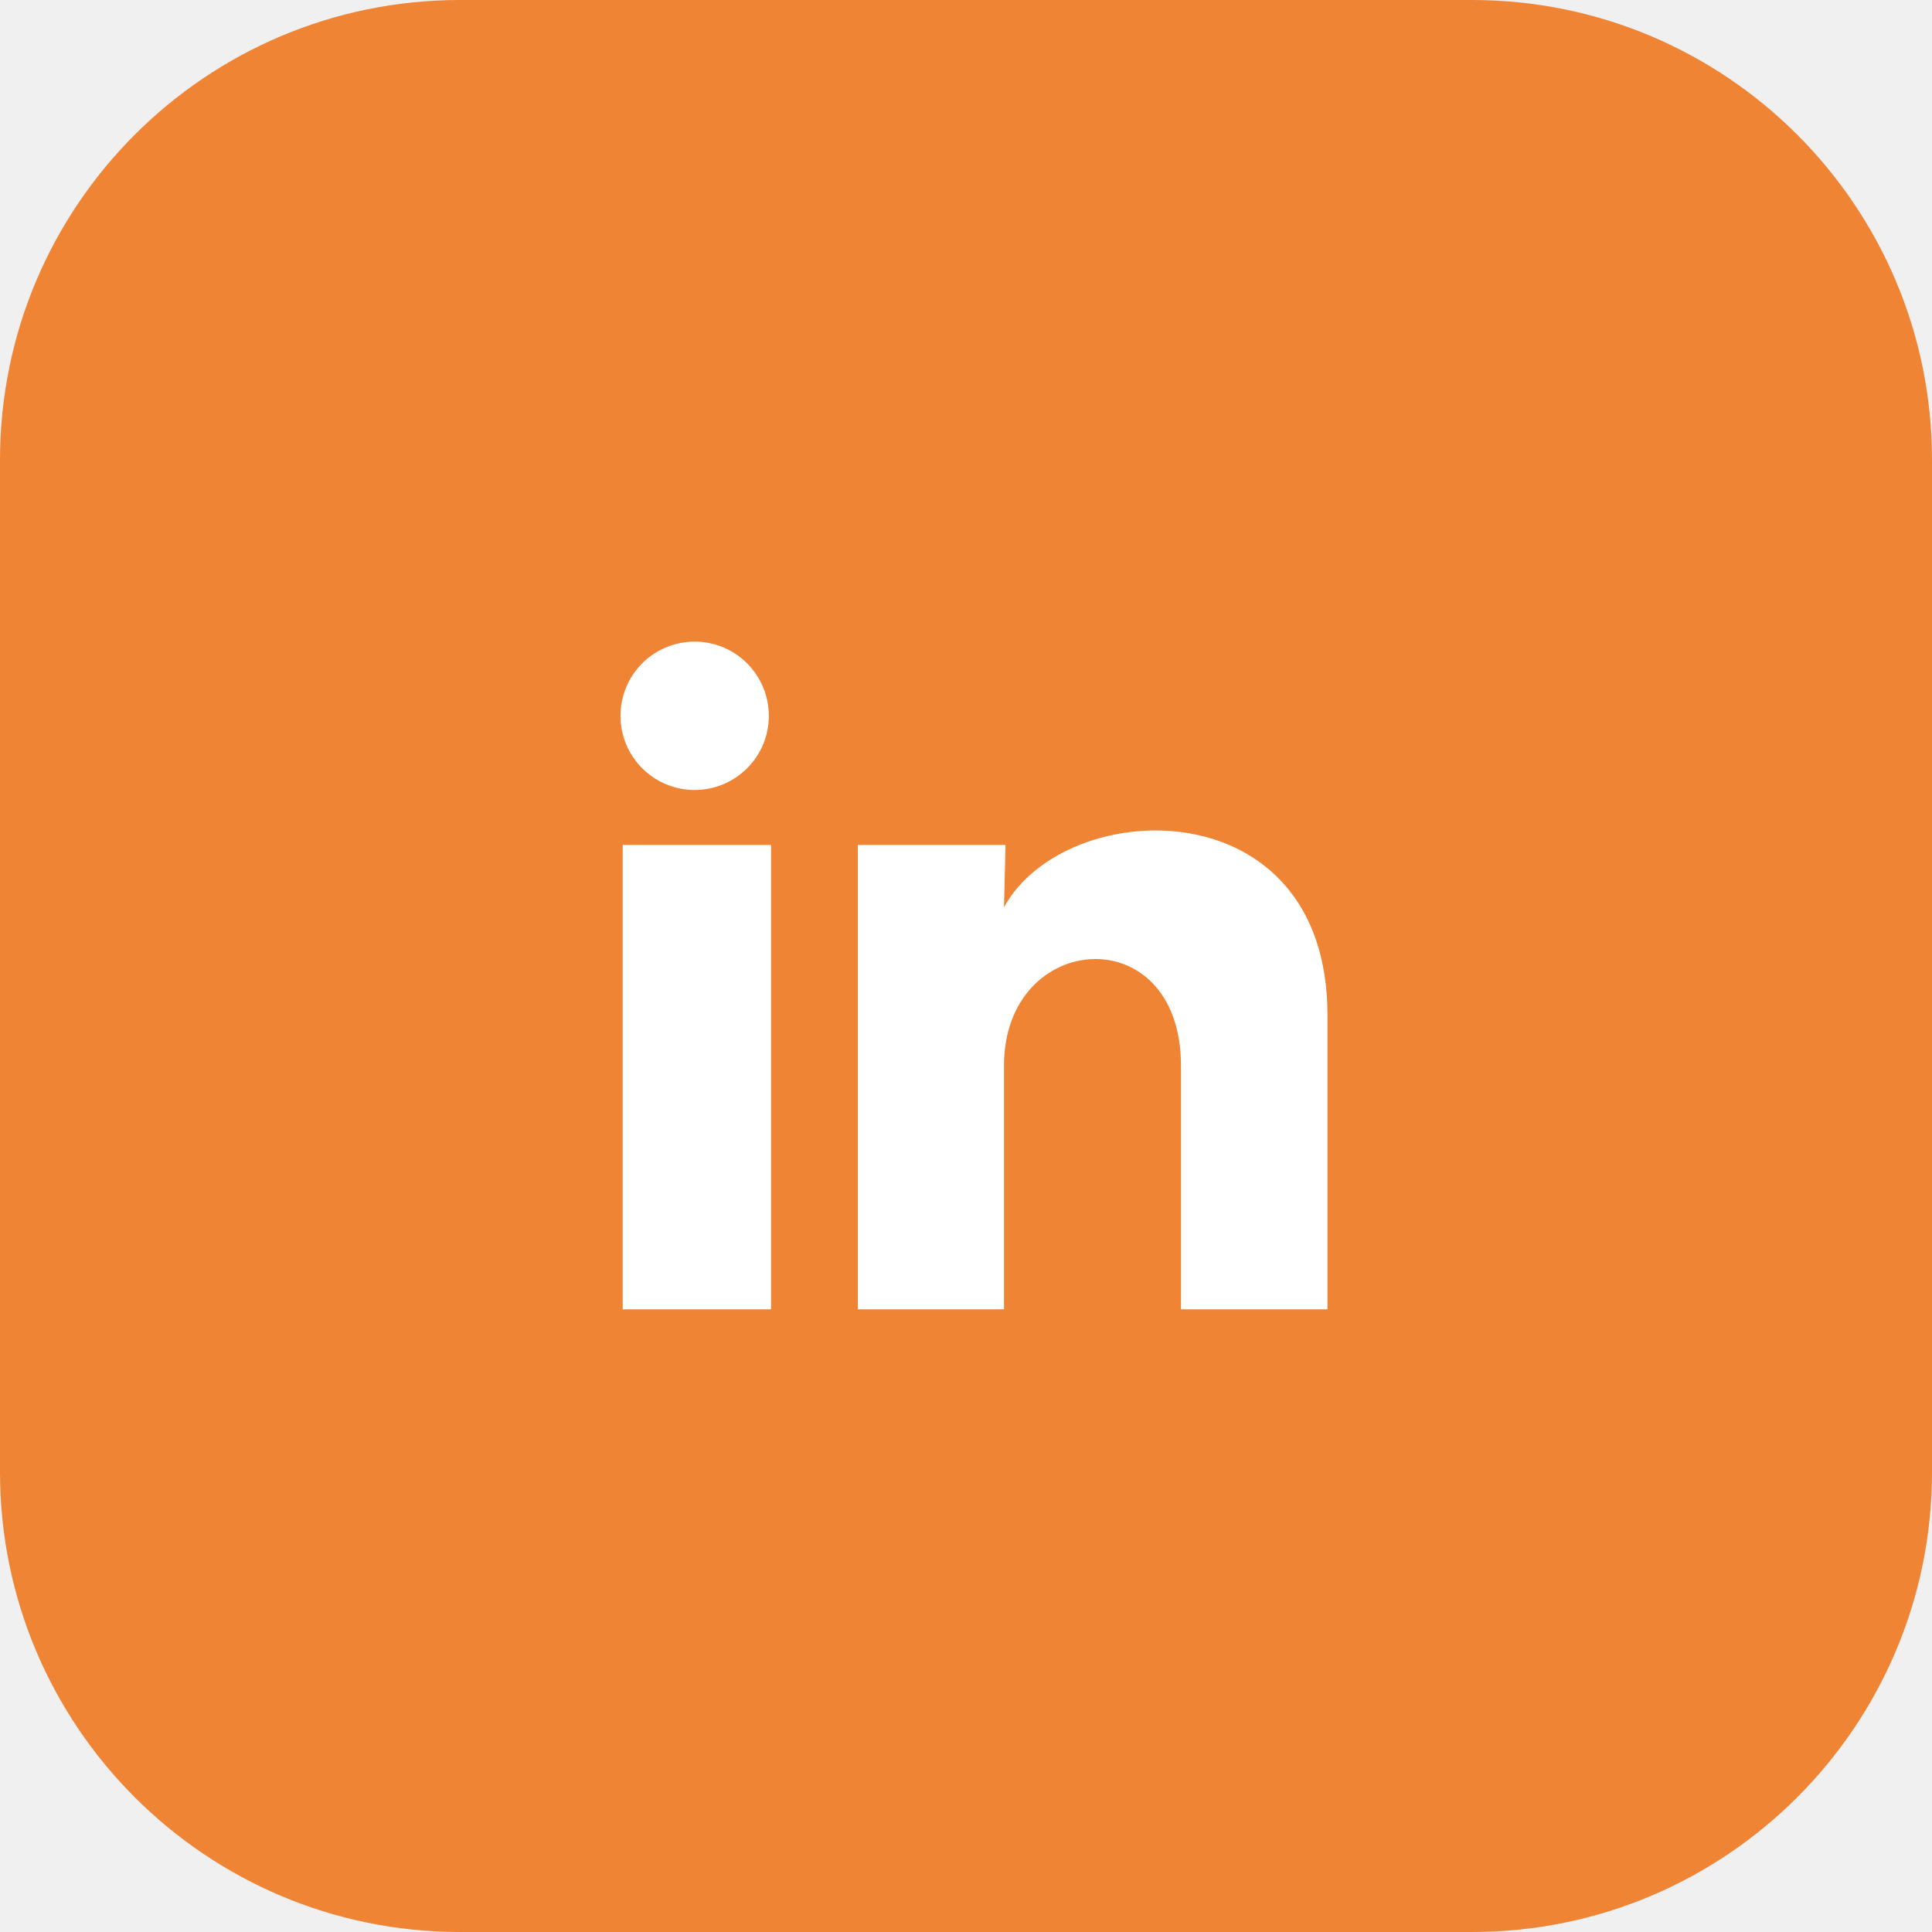
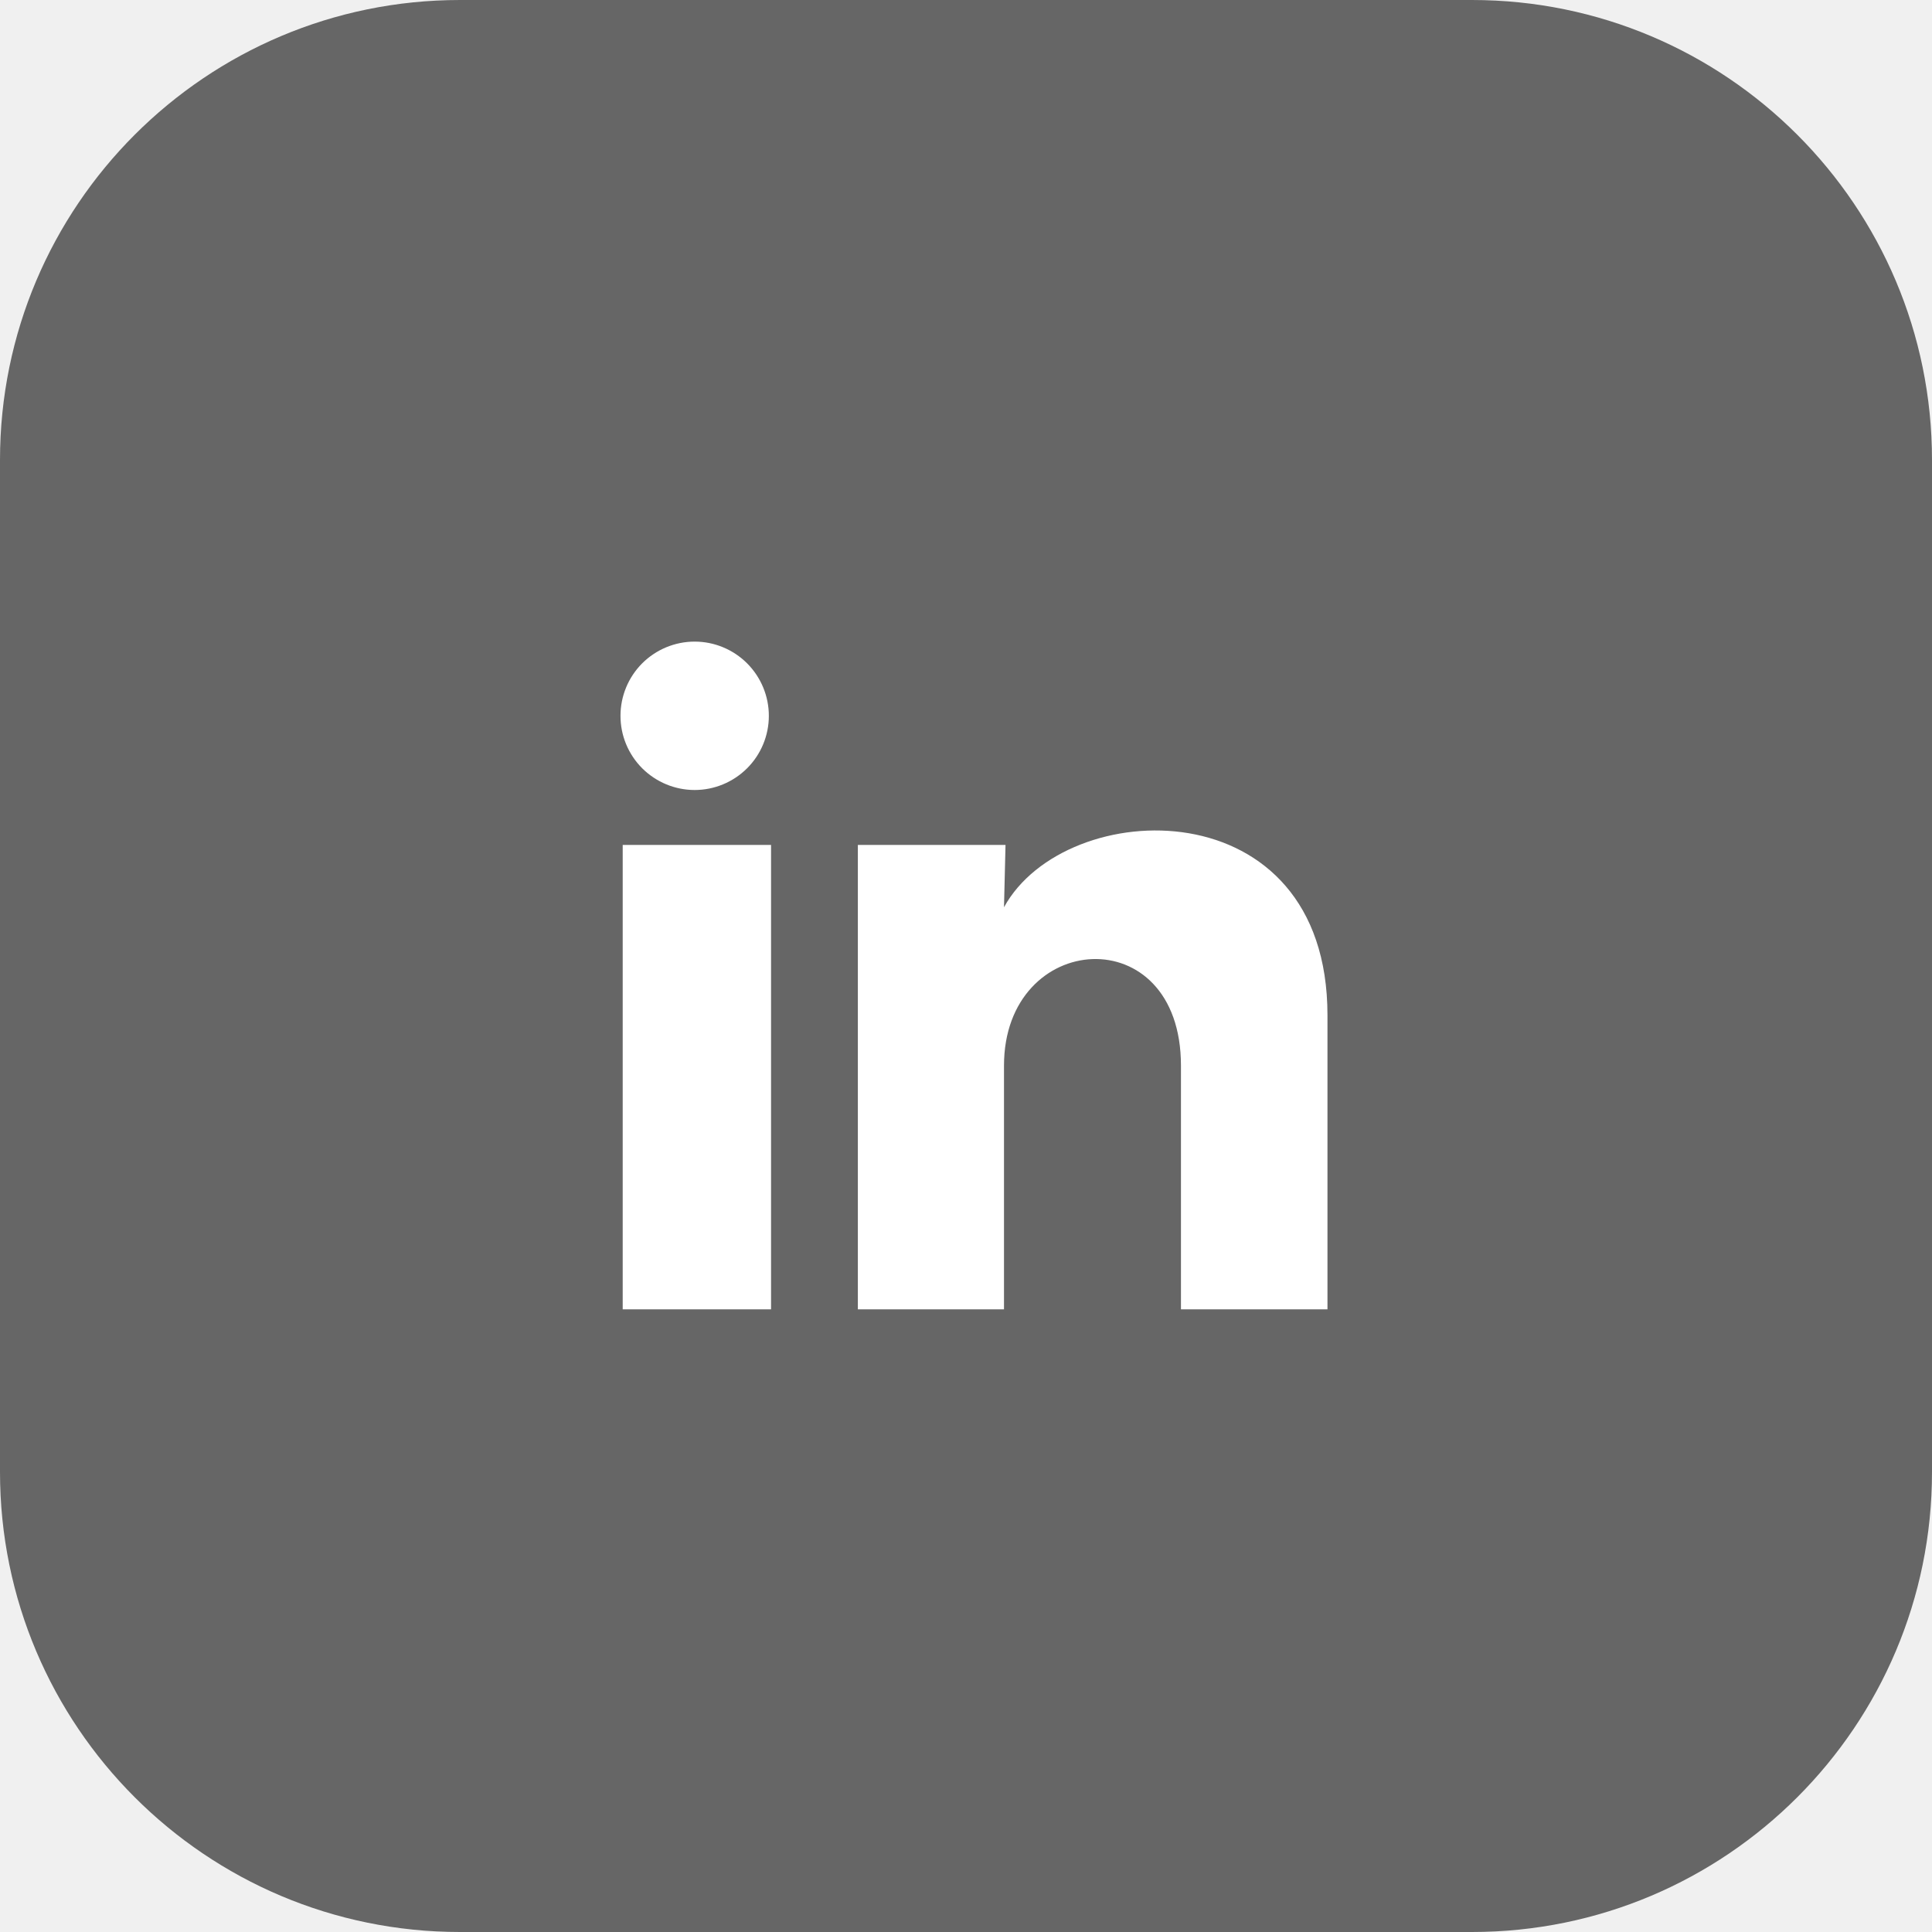
<svg xmlns="http://www.w3.org/2000/svg" width="42" height="42" viewBox="0 0 42 42" fill="none">
-   <rect width="42" height="42" rx="10" fill="#EF8435" />
+   <rect width="42" height="42" rx="10" fill="#666666" />
  <g clip-path="url(#clip0_22_1990)">
    <path d="M16.714 15.562C16.714 15.989 16.544 16.4 16.241 16.702C15.938 17.004 15.528 17.174 15.101 17.174C14.673 17.174 14.263 17.003 13.96 16.701C13.658 16.398 13.488 15.988 13.489 15.56C13.489 15.133 13.659 14.722 13.961 14.42C14.264 14.118 14.674 13.948 15.102 13.948C15.53 13.948 15.94 14.119 16.242 14.421C16.544 14.724 16.714 15.134 16.714 15.562ZM16.762 18.368H13.537V28.464H16.762V18.368ZM21.859 18.368H18.649V28.464H21.826V23.166C21.826 20.215 25.673 19.94 25.673 23.166V28.464H28.858V22.069C28.858 17.094 23.165 17.279 21.826 19.723L21.859 18.368Z" fill="white" />
  </g>
  <defs>
    <clipPath id="clip0_22_1990">
      <rect width="19.353" height="19.353" fill="white" transform="translate(11.1177 11.5293)" />
    </clipPath>
  </defs>
</svg>
